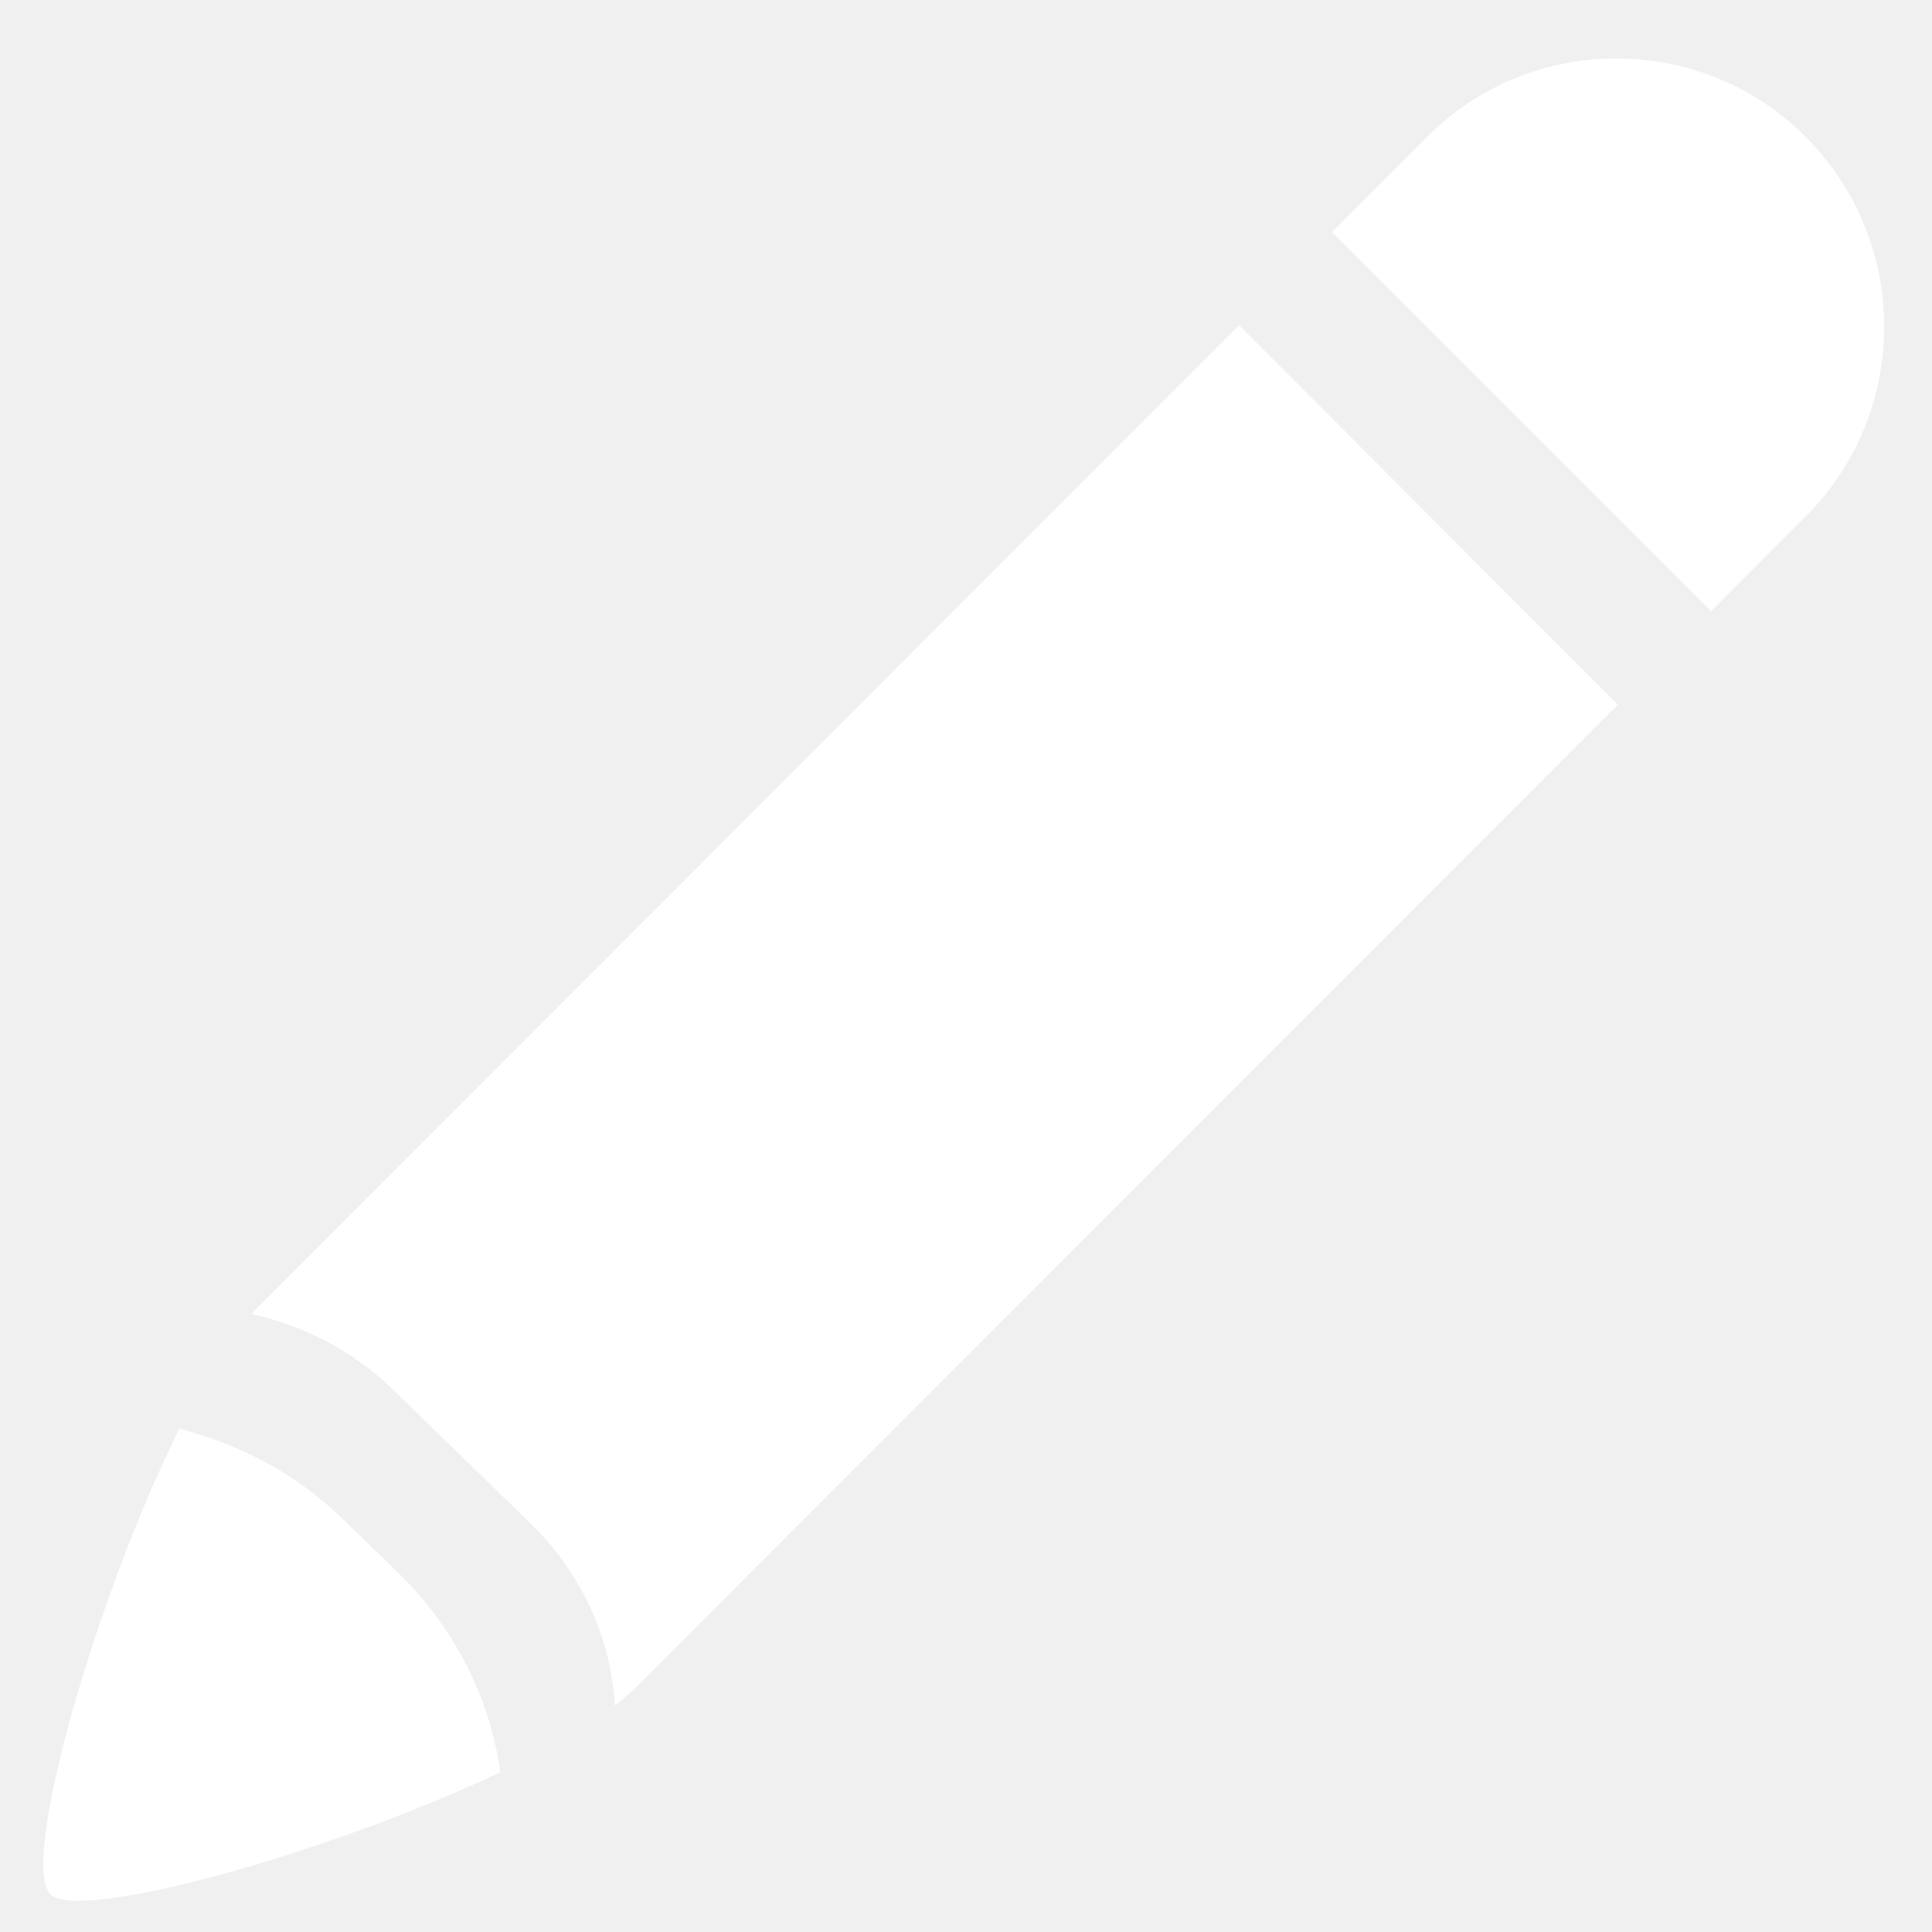
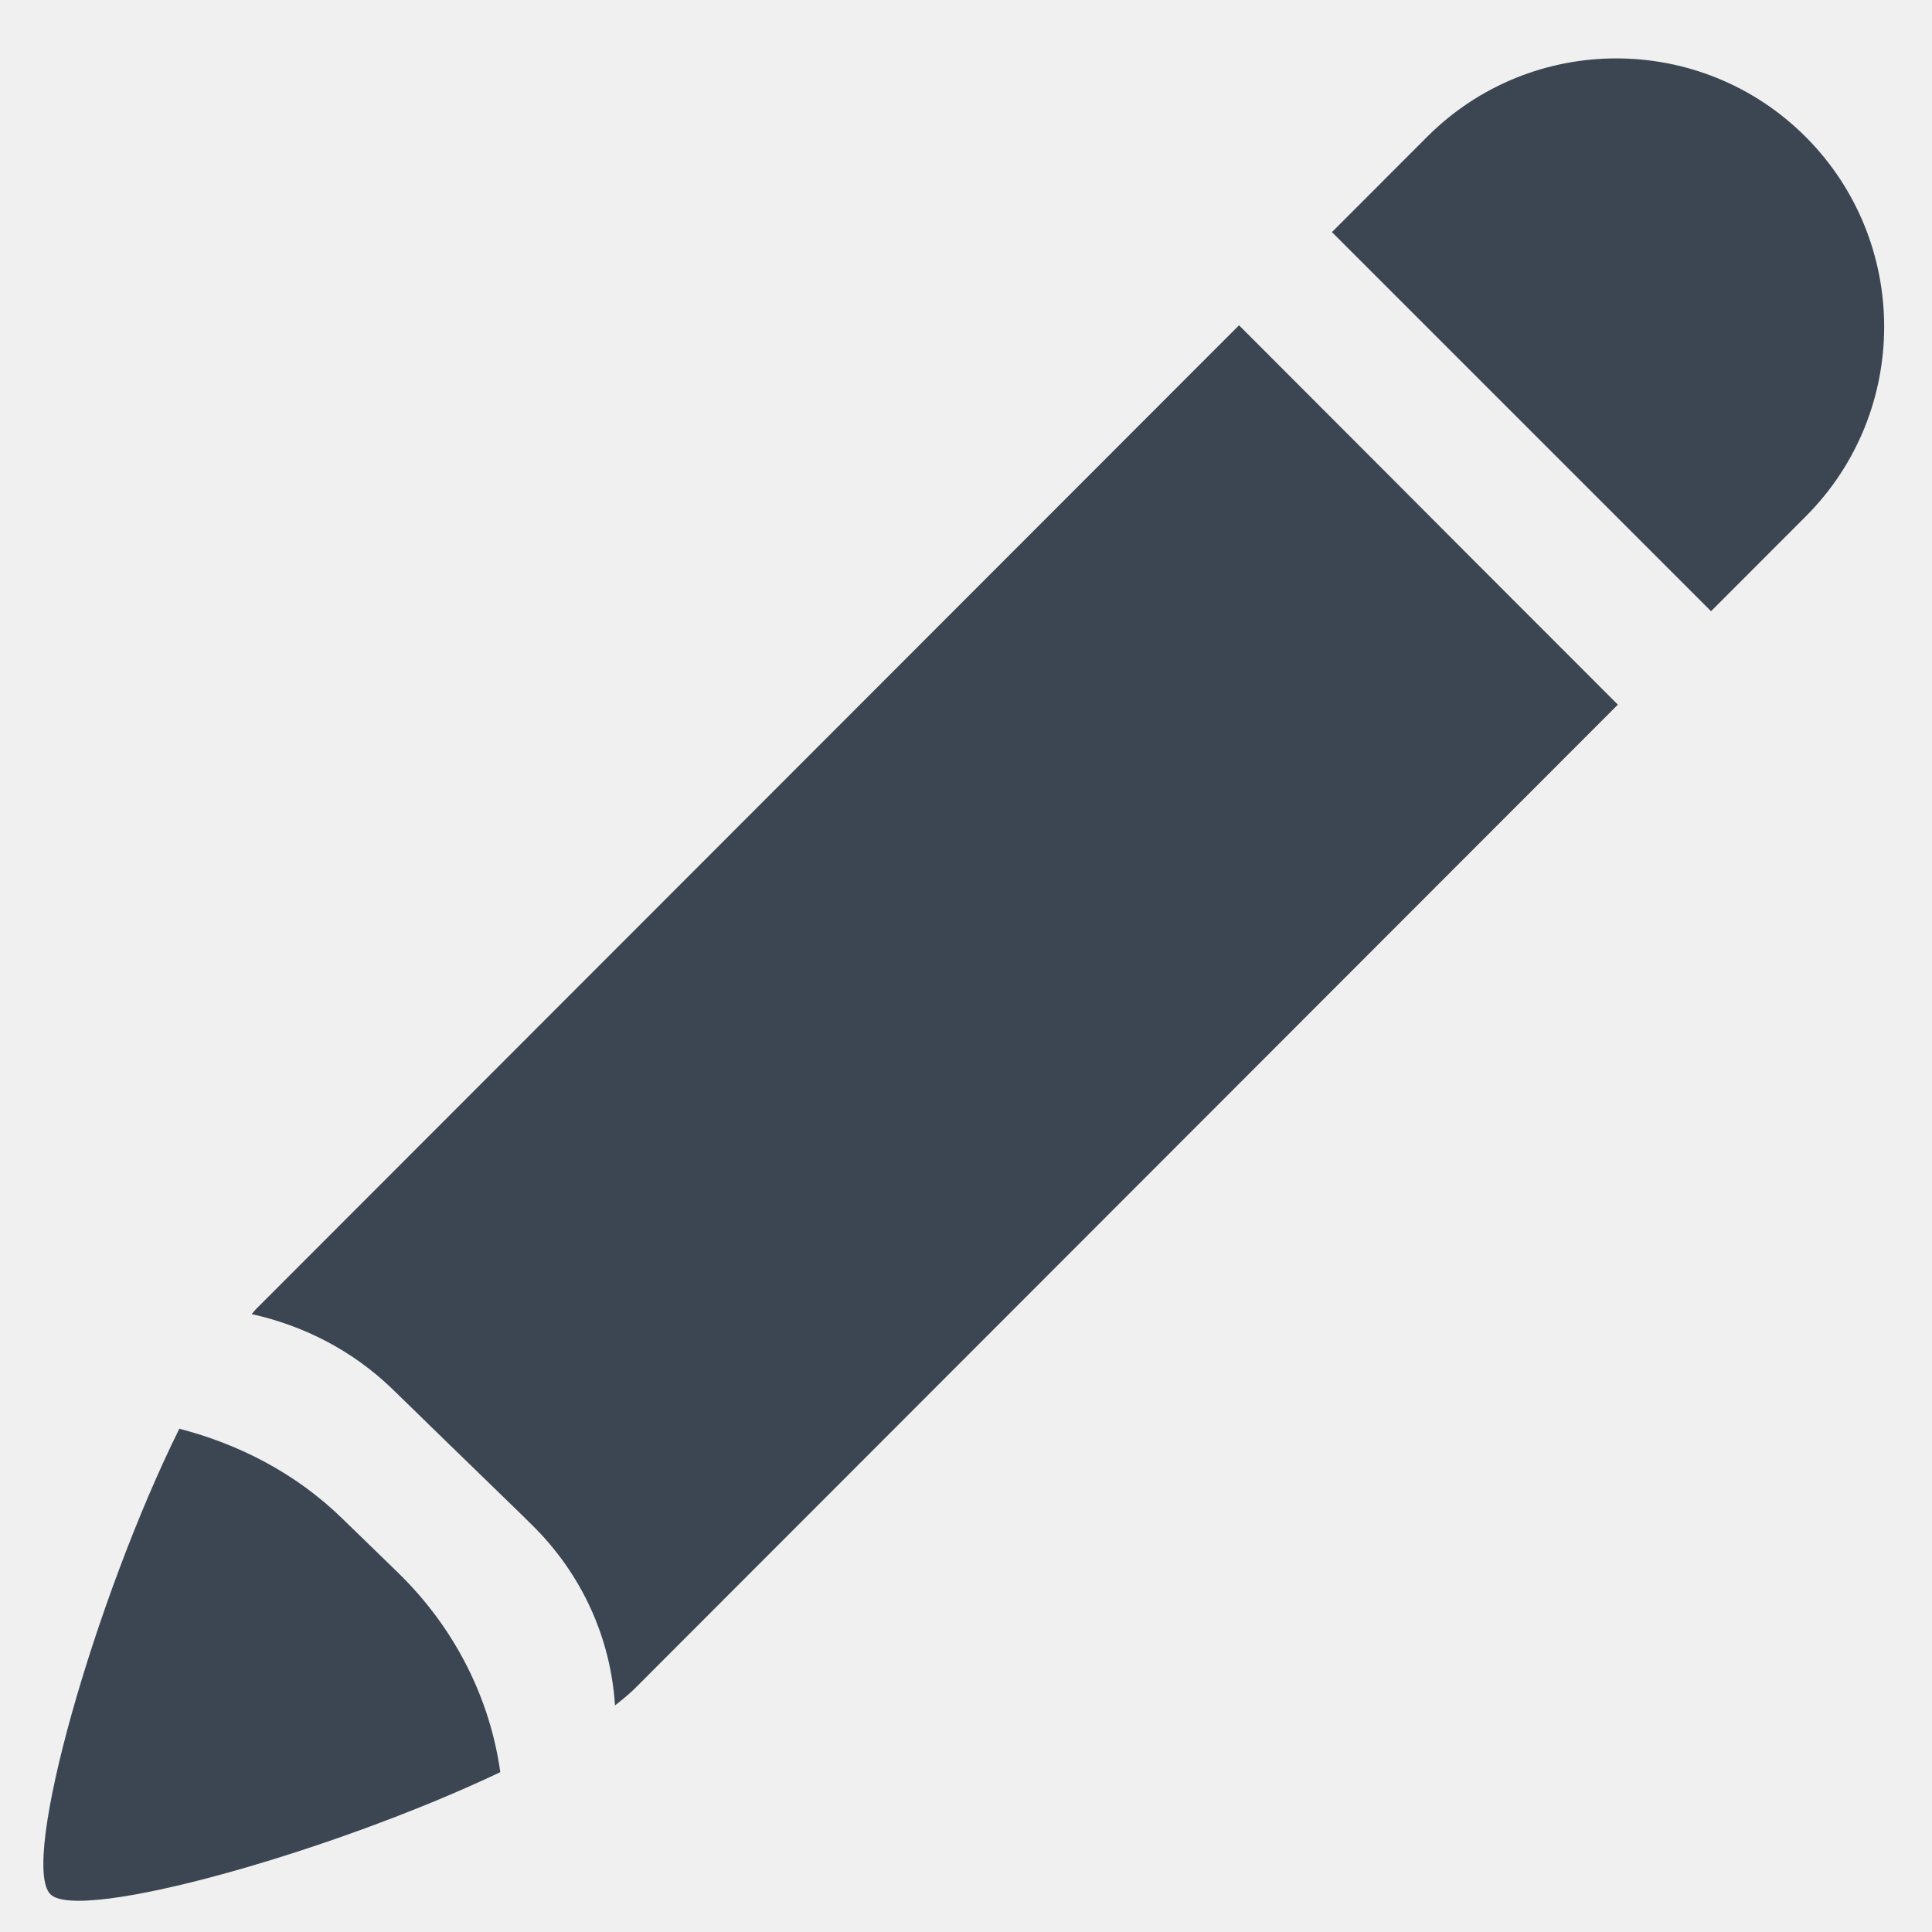
<svg xmlns="http://www.w3.org/2000/svg" width="22px" height="22px" viewBox="0 0 22 22" version="1.1">
  <g id="Dapis" stroke="none" stroke-width="1" fill="none" fill-rule="evenodd">
-     <g id="dapis-option-3" transform="translate(-1029, -3871)" fill="#FFFFFF">
+     <g id="dapis-option-3" transform="translate(-1029, -3871)" fill="#3C4653">
      <g id="Group-225" transform="translate(115, 3850.98)">
        <path d="M934.562,25.901 L933.484,26.98 L929.167,22.663 L930.25,21.579 C931.439,20.387 933.371,20.387 934.562,21.579 C935.753,22.773 935.753,24.709 934.562,25.901 Z M921.231,39.245 C921.167,39.309 921.087,39.374 921.003,39.44 C920.955,38.685 920.636,37.947 920.043,37.37 L919.951,37.279 L918.871,36.23 L918.87,36.228 L918.471,35.84 C918.013,35.395 917.453,35.114 916.866,34.984 C916.883,34.967 916.899,34.943 916.917,34.925 L928.109,23.724 L929.682,25.299 L930.804,26.424 L932.423,28.044 L921.231,39.245 Z M914.574,41.59 C914.222,41.24 915.085,38.222 916.042,36.289 C916.716,36.464 917.365,36.792 917.899,37.313 L918.529,37.925 C919.192,38.569 919.582,39.376 919.697,40.2 C917.76,41.12 914.895,41.916 914.574,41.59 Z" id="Fill-213" />
      </g>
    </g>
  </g>
</svg>
